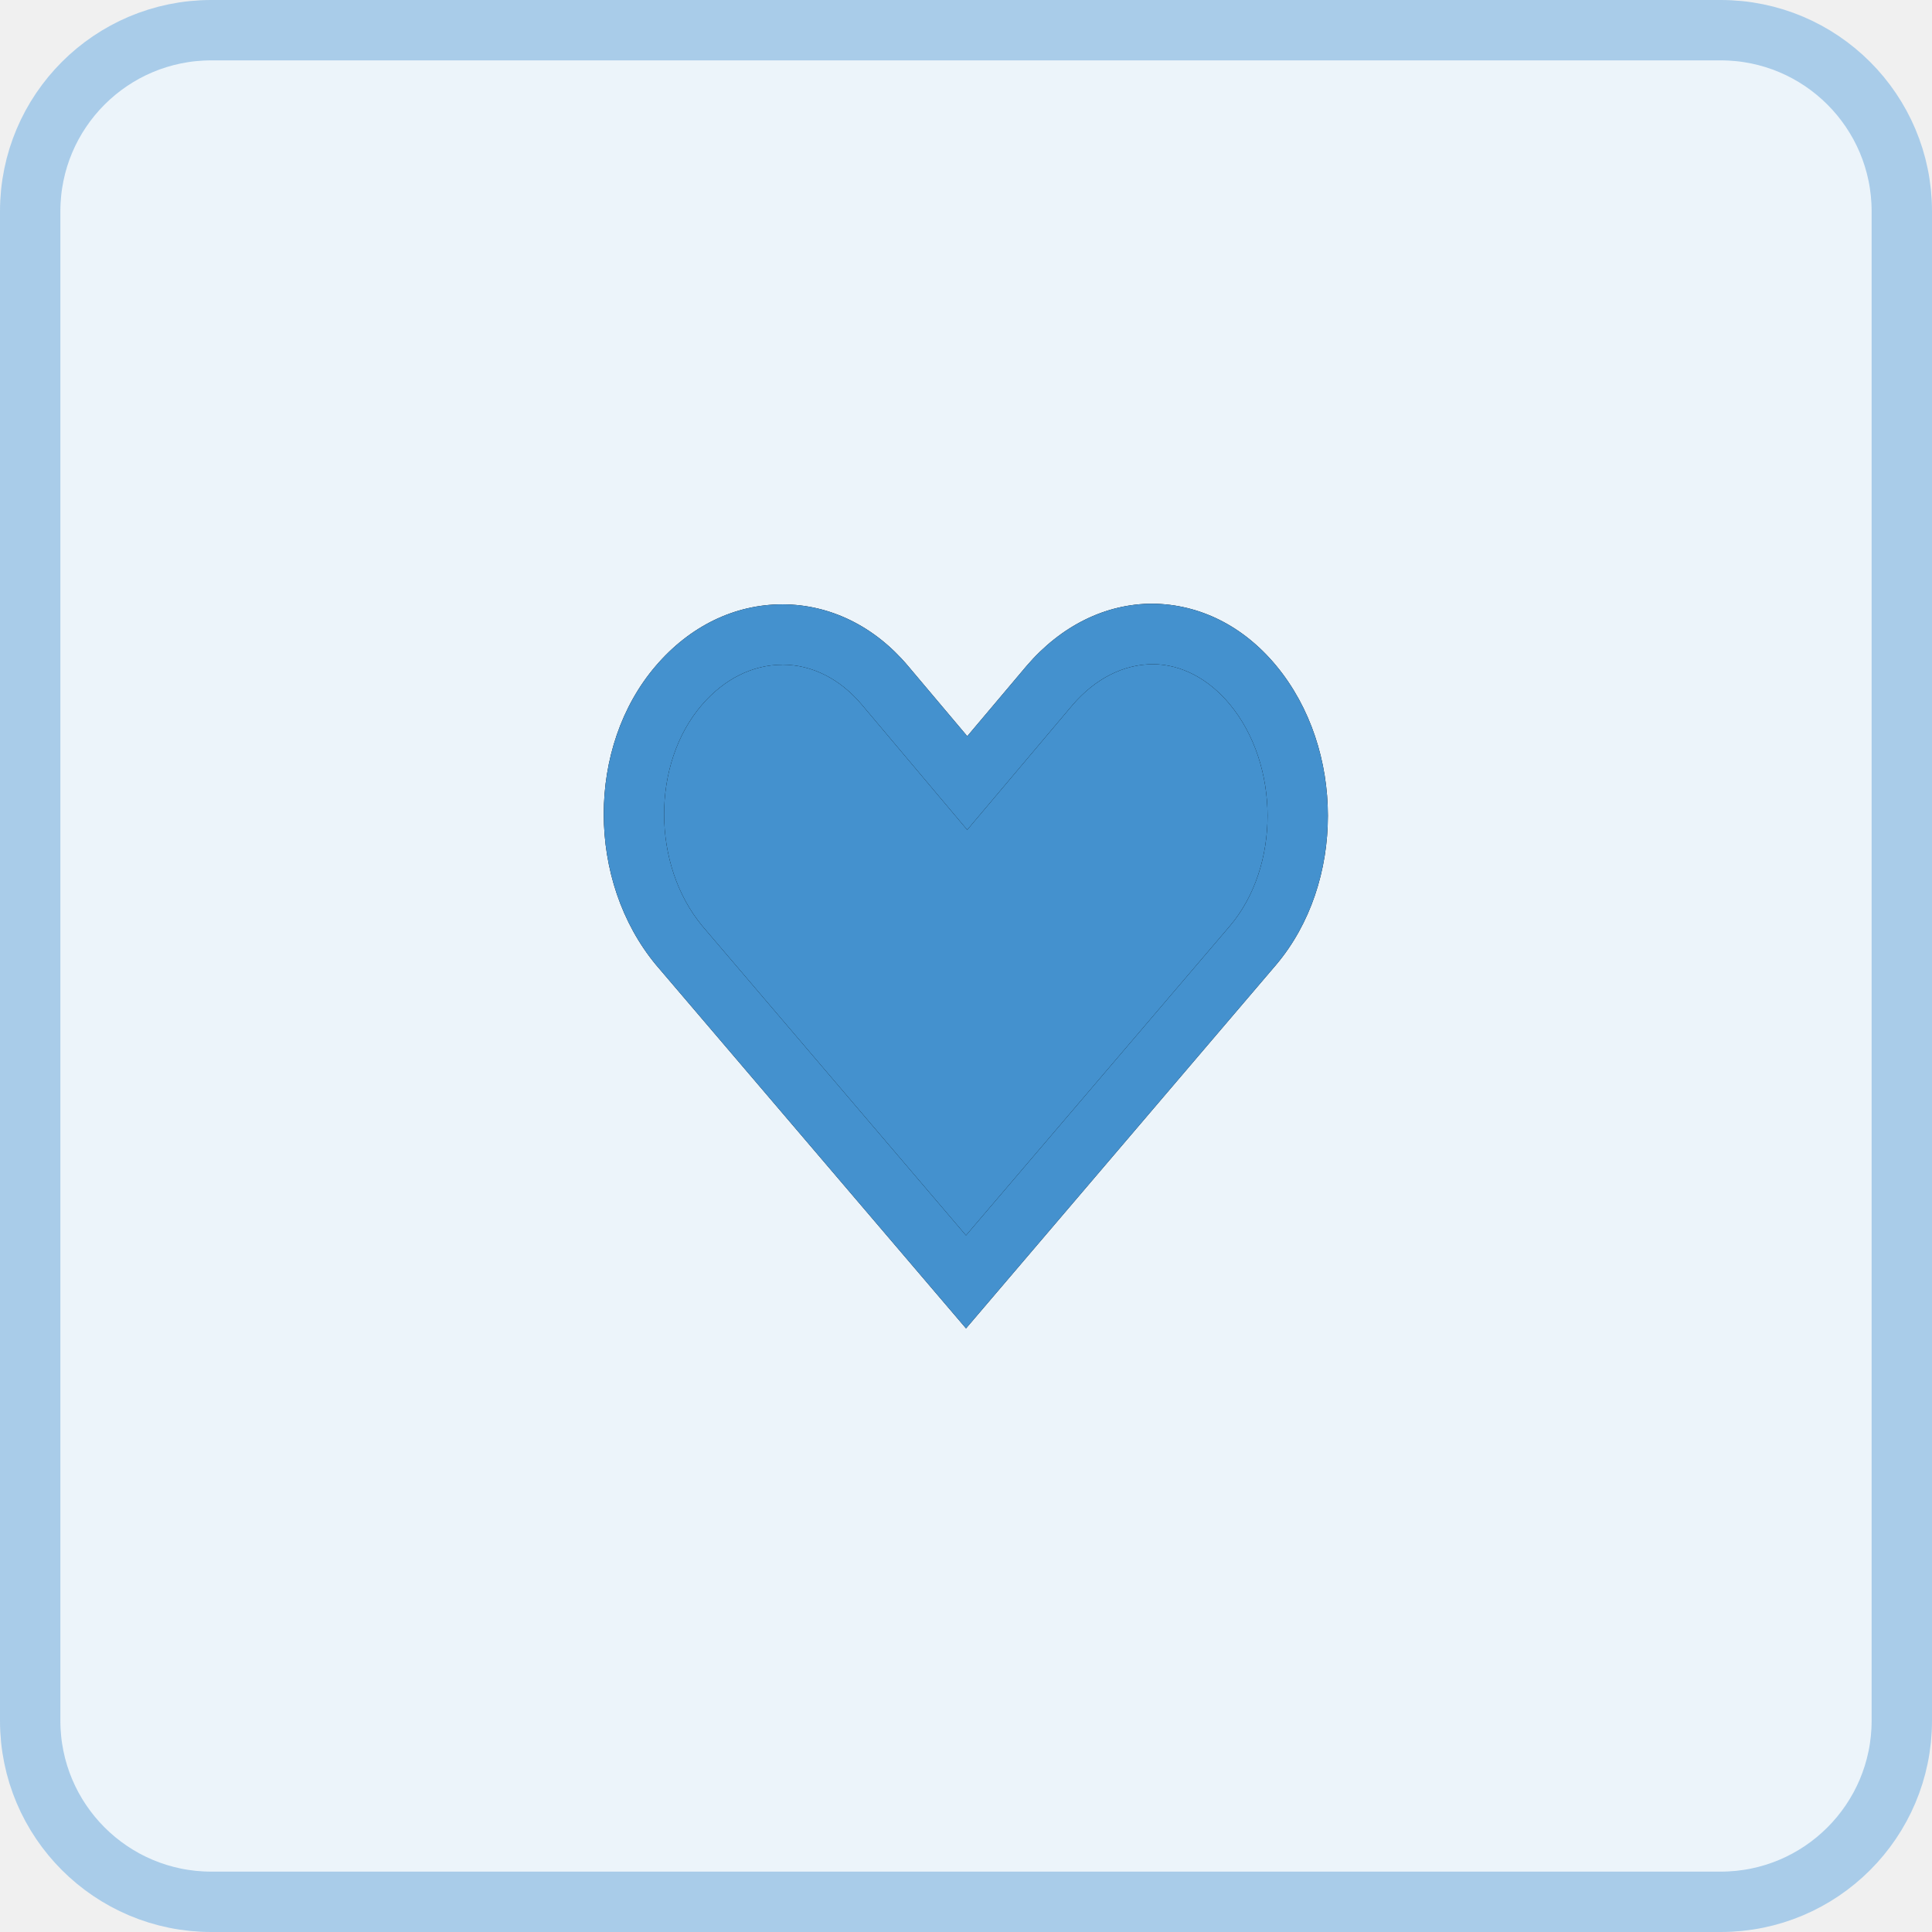
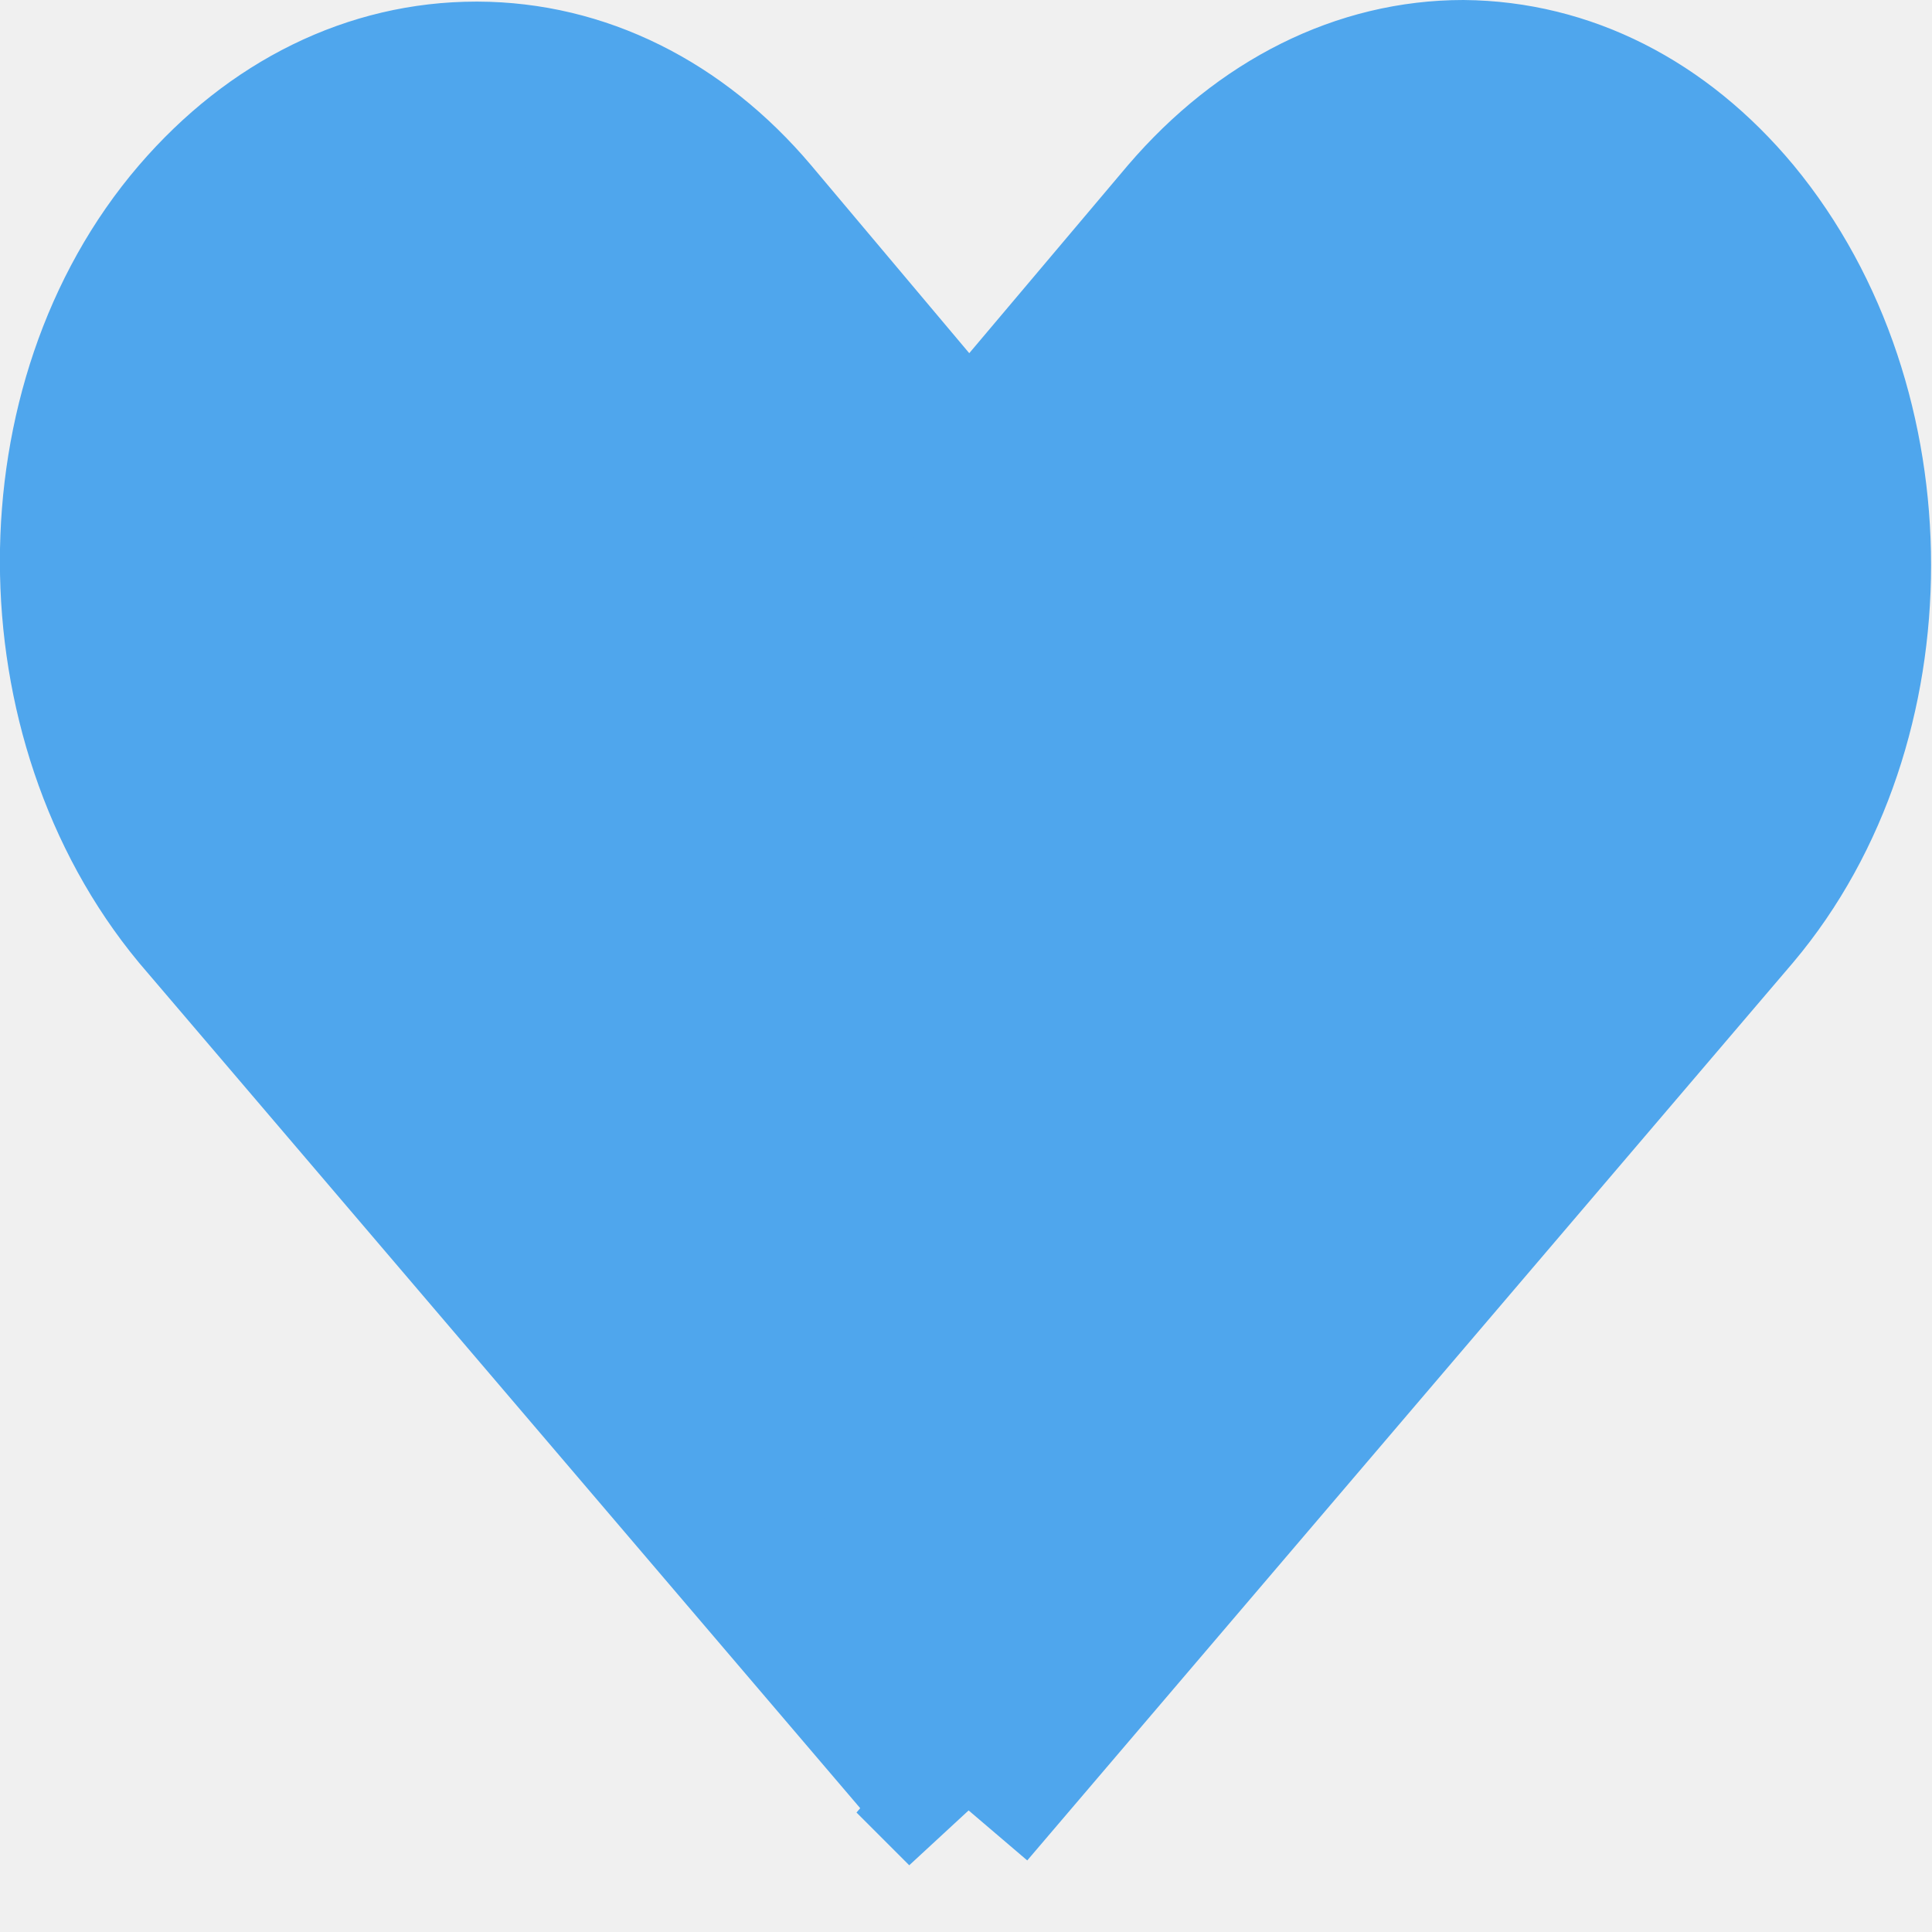
- <svg xmlns="http://www.w3.org/2000/svg" xmlns:xlink="http://www.w3.org/1999/xlink" width="32" height="32" viewBox="0 0 32 32">
-   <defs>
-     <path id="a" d="M6.958 5.01c-.492 0-.966.237-1.335.668-.835.973-.83 2.649.01 3.66L10 14.462l4.375-5.13c.828-.981.826-2.662-.006-3.667-.352-.424-.804-.66-1.268-.664-.492 0-.962.24-1.337.677L10.02 7.745 8.273 5.67c-.358-.425-.823-.66-1.308-.661h-.007zM10 16.002l-5.134-6.02C3.712 8.59 3.712 6.369 4.863 5.028 5.426 4.37 6.169 4.01 6.958 4.01h.009c.785.003 1.519.364 2.07 1.017l.984 1.167.983-1.165c.57-.665 1.309-1.03 2.085-1.03.786.008 1.507.372 2.05 1.028 1.14 1.378 1.14 3.598 0 4.95L10 16.003z" />
-   </defs>
-   <g fill="none" fill-rule="evenodd">
-     <rect width="31" height="31" x=".5" y=".5" fill="#ECF4FA" stroke="#A9CCE9" rx="3" />
-     <path fill="#4491CE" d="M11.911 10.813c-.985.955-1.314 2.026-.985 3.213.328 1.188 1.998 3.657 5.01 7.408 3.072-2.8 4.882-4.894 5.43-6.284.82-2.086-.268-3.905-1.235-4.337-.967-.432-1.46-.74-2.827.505-.912.83-1.368 1.403-1.368 1.72-.631-1.094-1.248-1.836-1.85-2.225-.6-.39-1.326-.39-2.175 0z" />
-     <g transform="translate(6 6)">
-       <mask id="b" fill="#fff">
-         <use xlink:href="#a" />
-       </mask>
-       <use fill="#000" xlink:href="#a" />
-       <g fill="#4491CE" mask="url(#b)">
-         <path d="M0 0h20v20H0z" />
-       </g>
-     </g>
-   </g>
+ <svg xmlns="http://www.w3.org/2000/svg" viewBox="0 0 12 12">
+   <path fill="#4fa6ed" fill-rule="evenodd" stroke="#4fa6ed" d="M6 11.231l4.756-5.576c.984-1.167.985-3.117-.001-4.31C10.3.799 9.717.506 9.089.5c-.626 0-1.228.297-1.703.851L6.02 2.969l-.382-.453-.982-1.167C4.196.805 3.599.512 2.966.51h-.008c-.64 0-1.245.295-1.716.843-.992 1.156-.99 3.105.005 4.306l4.754 5.573z" />
</svg>
